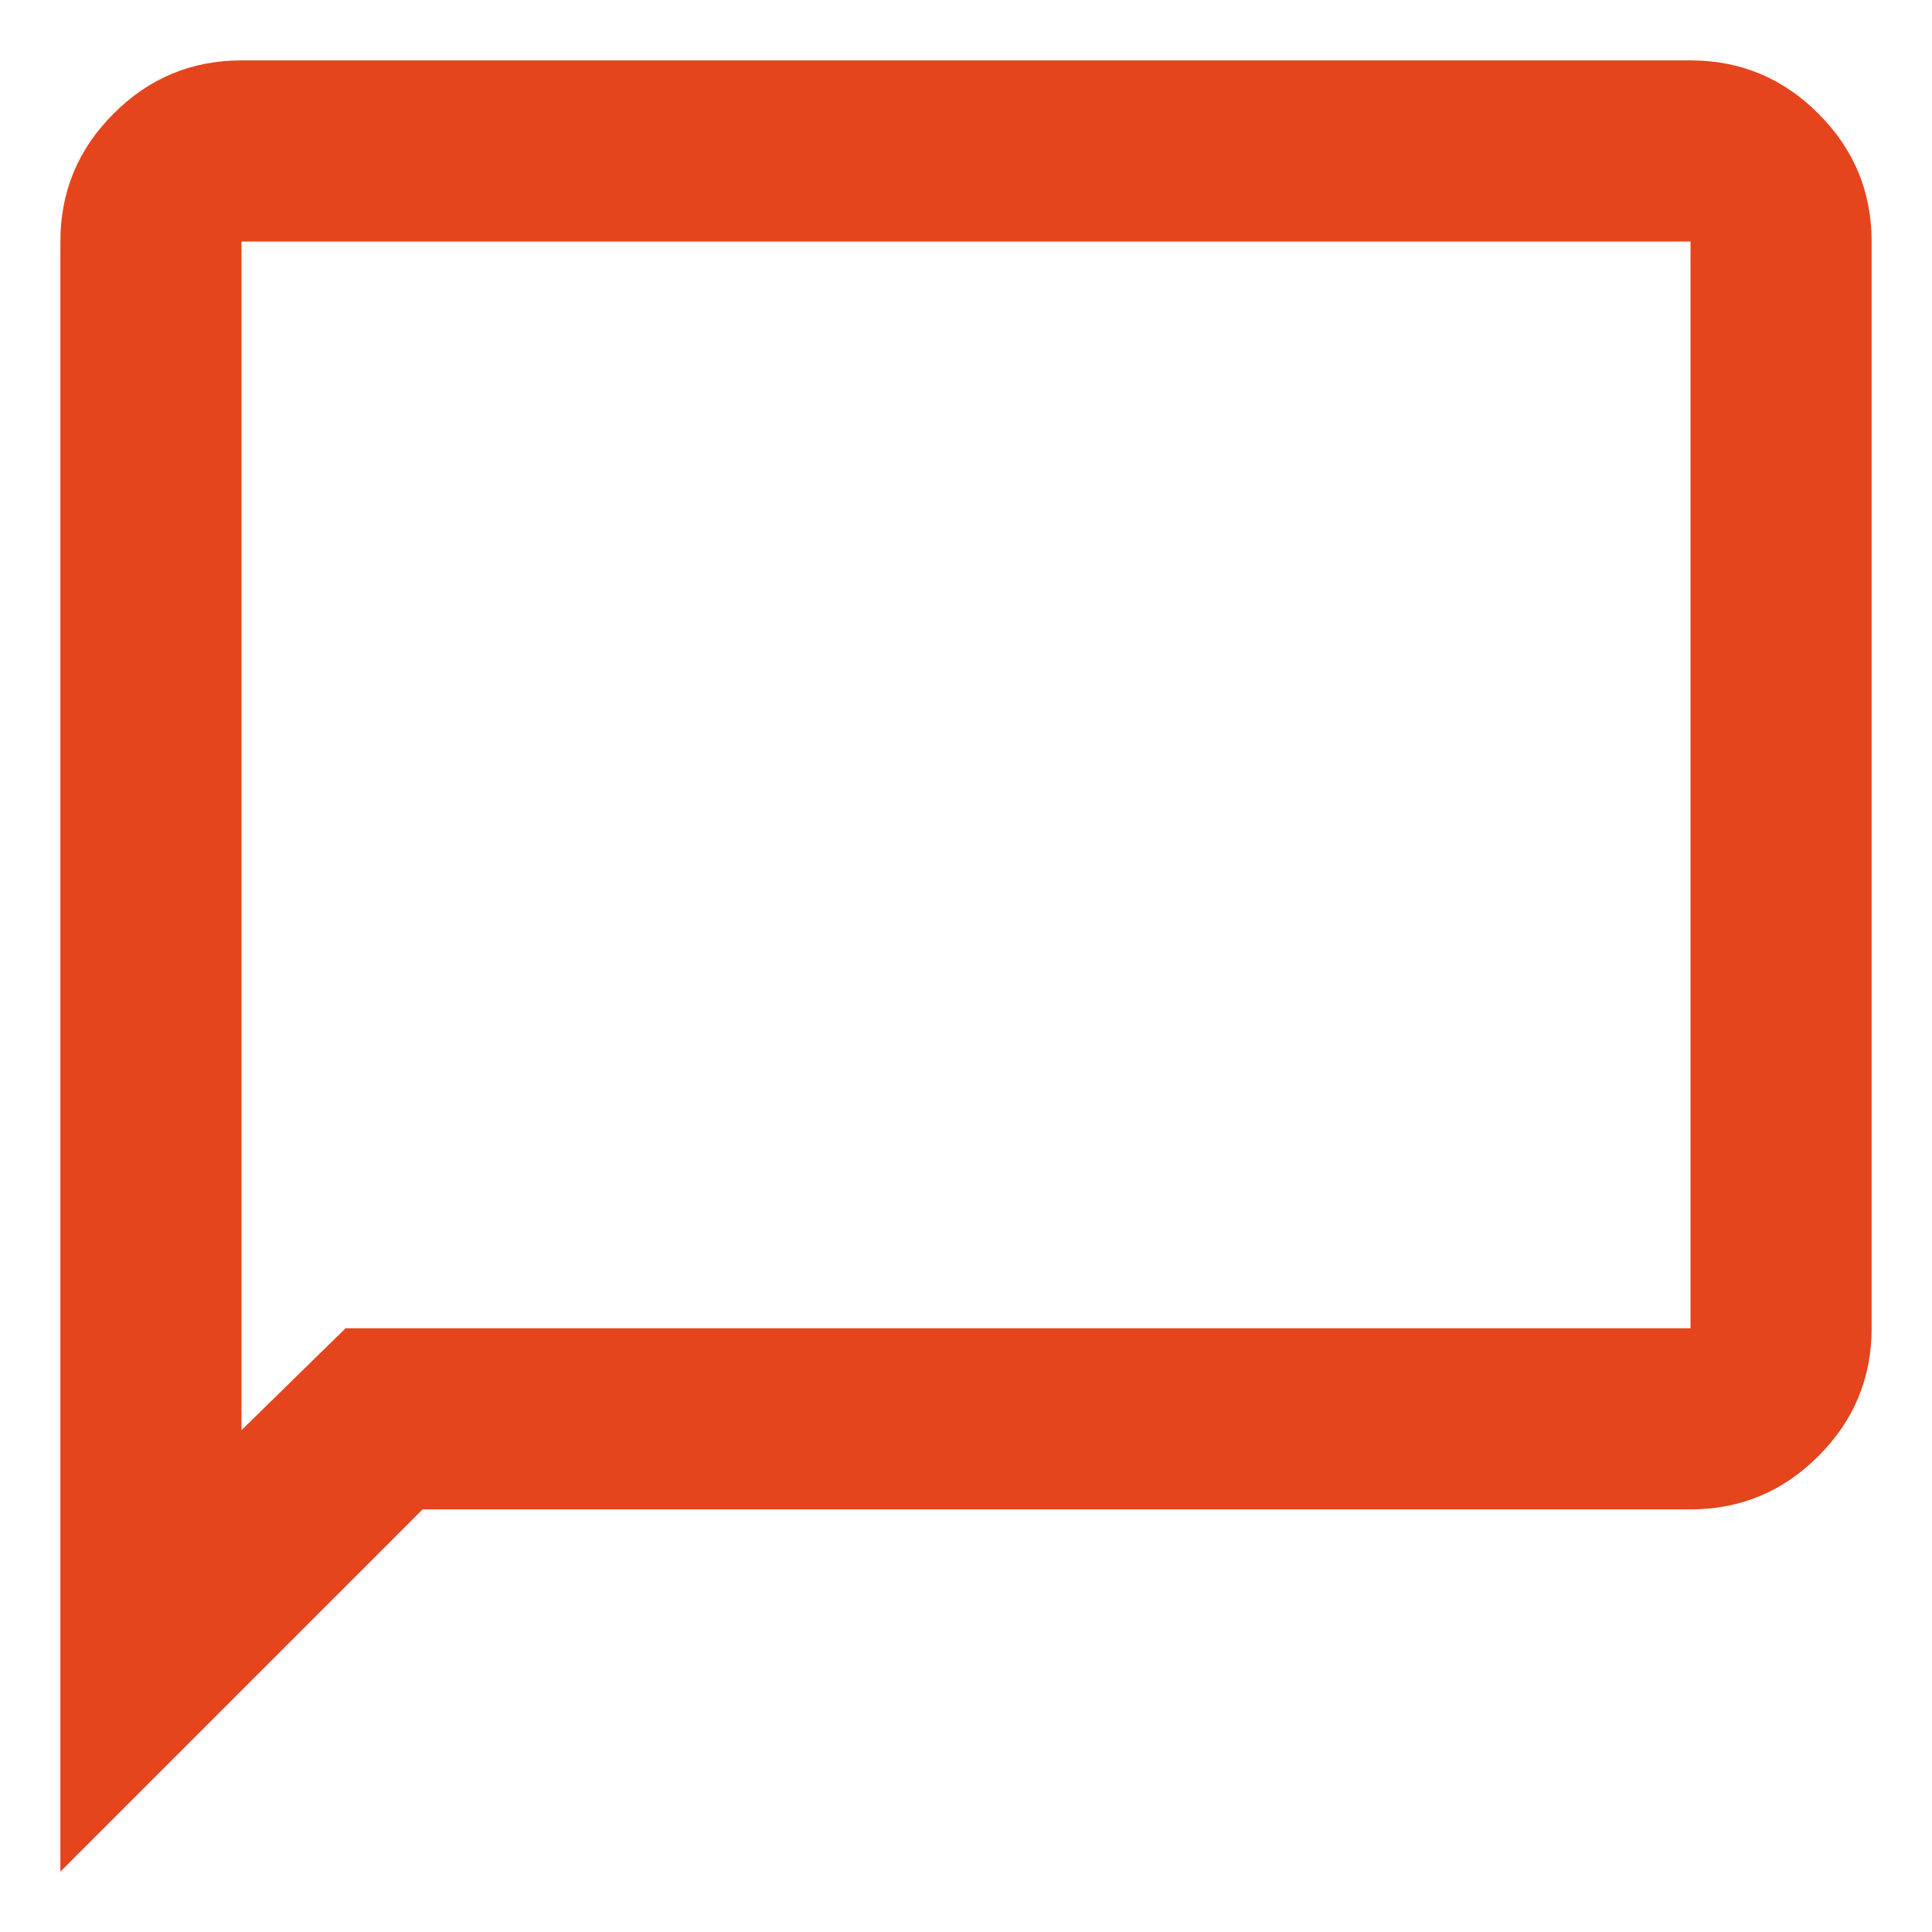
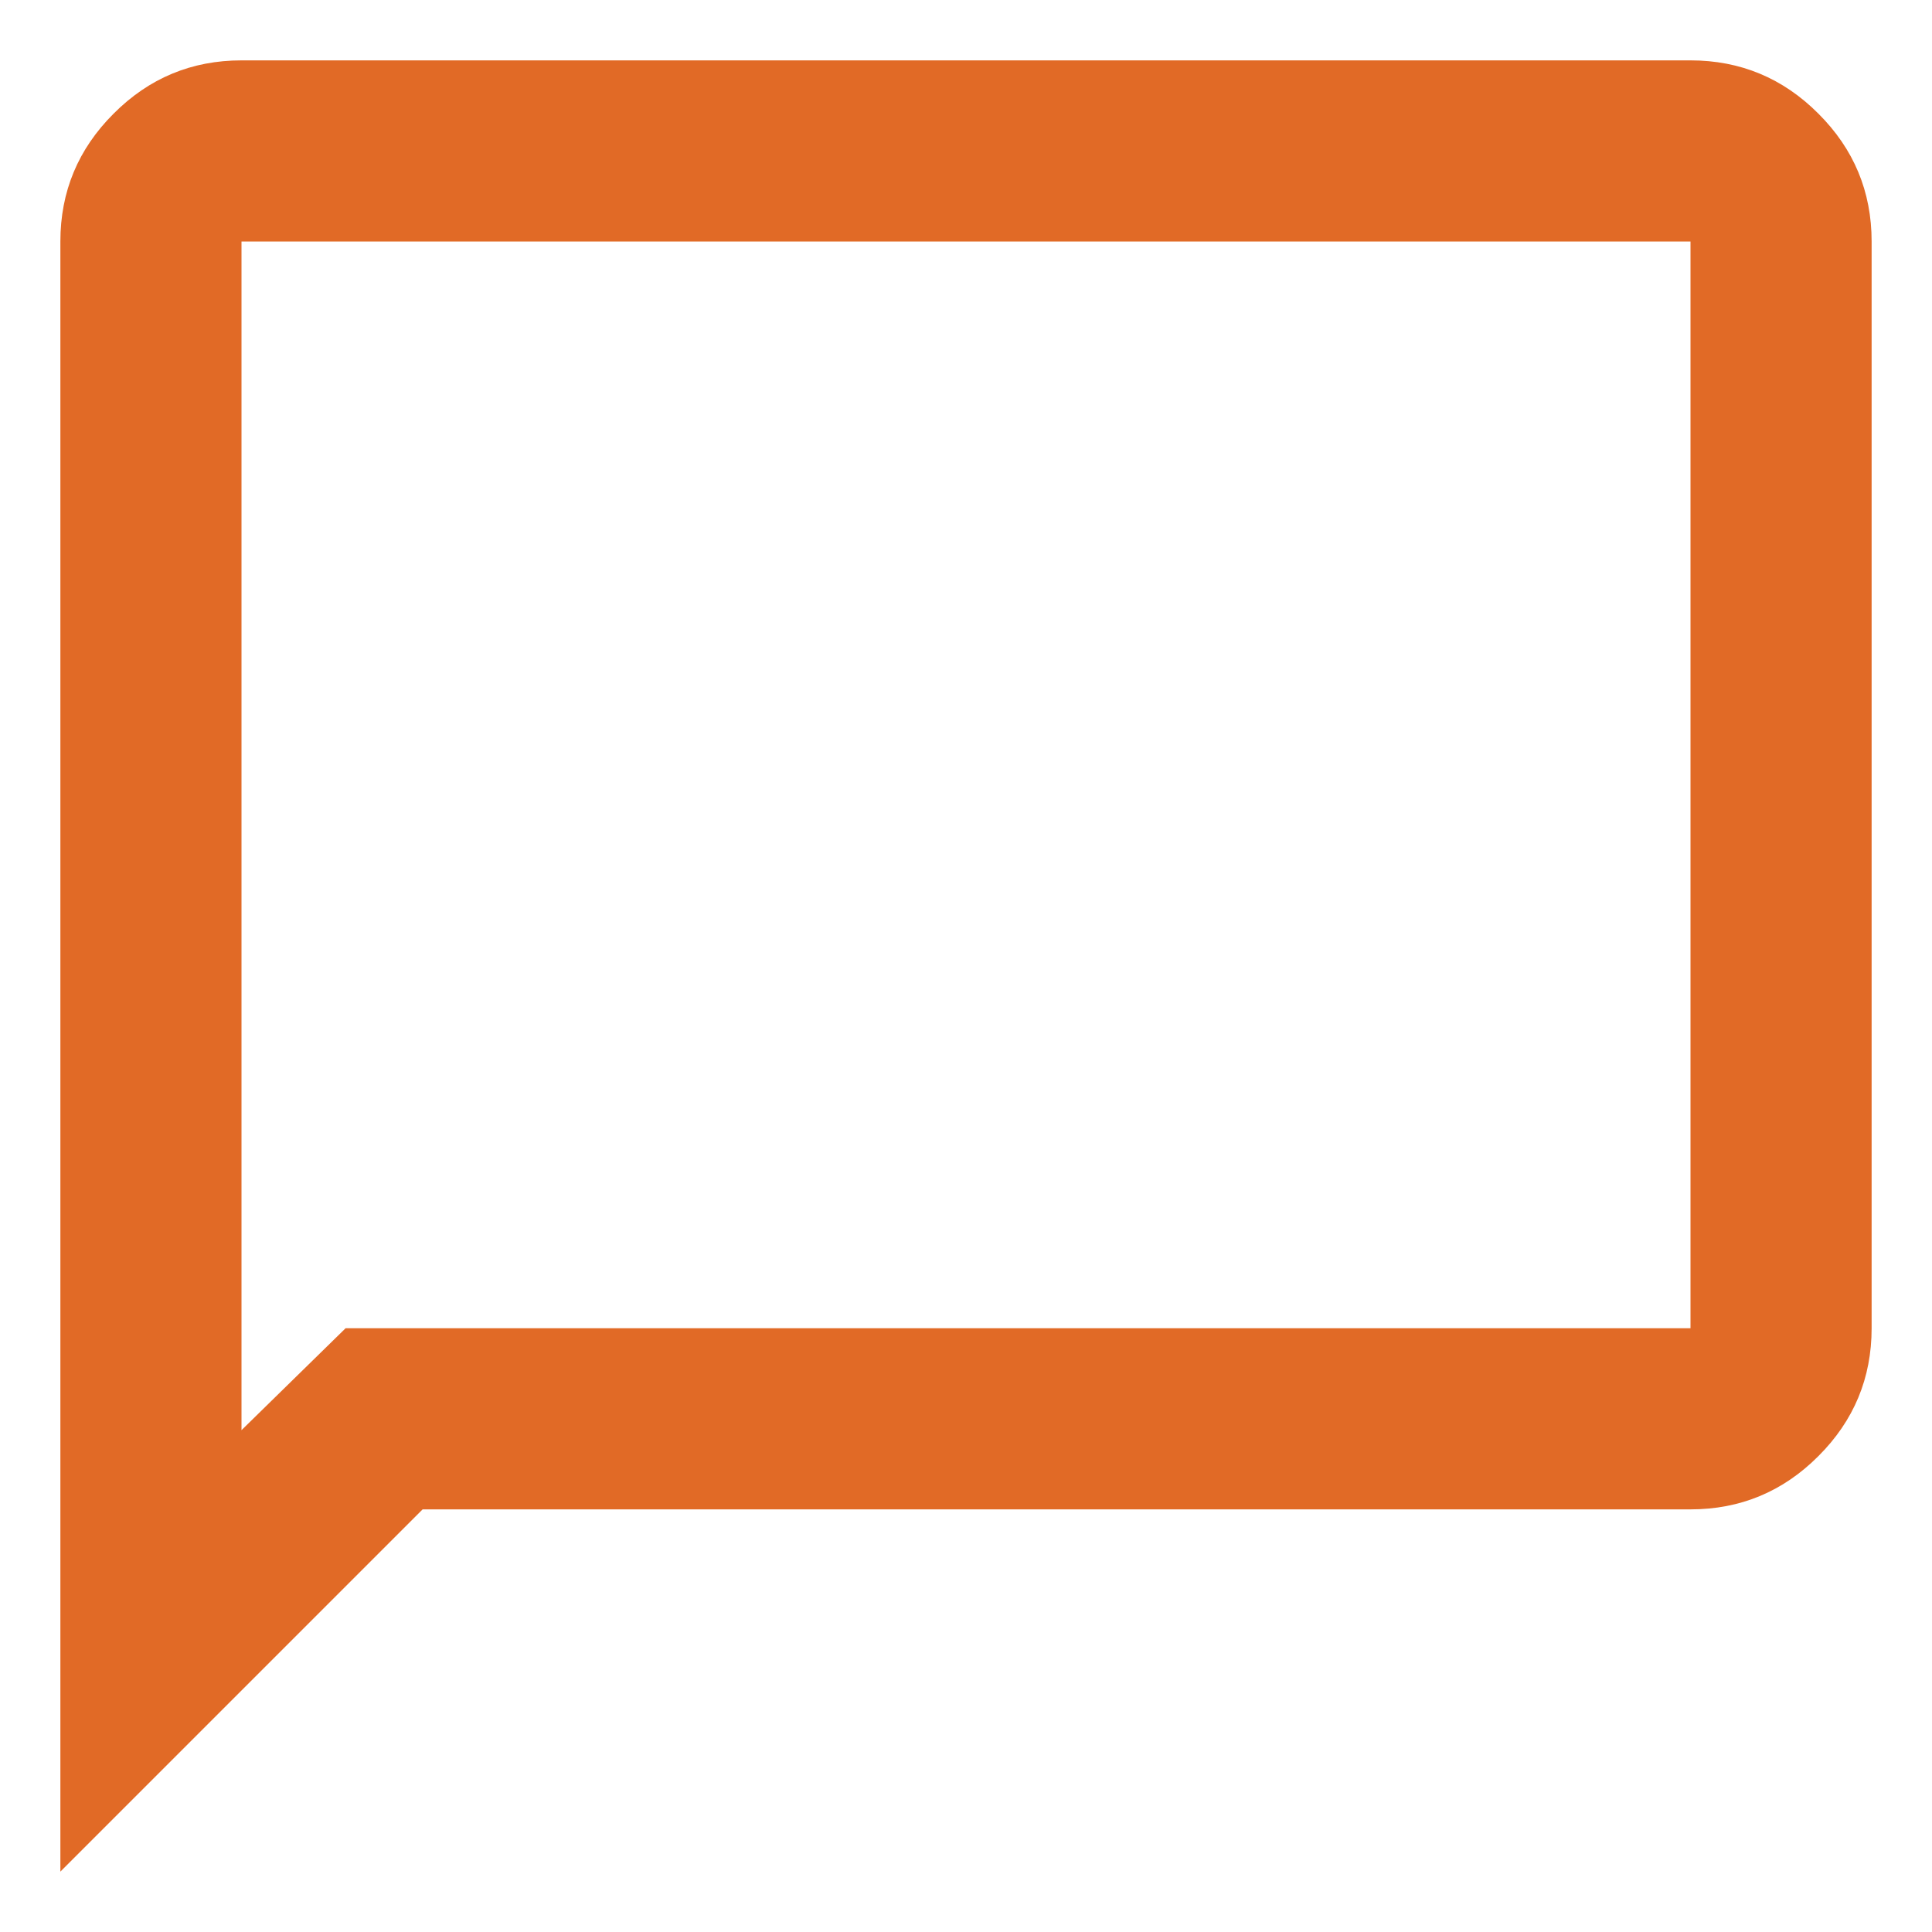
<svg xmlns="http://www.w3.org/2000/svg" width="16" height="16" viewBox="0 0 16 16" fill="none">
-   <path d="M0.5 15.5V2C0.5 1.587 0.647 1.234 0.941 0.941C1.234 0.647 1.587 0.5 2 0.5H14C14.412 0.5 14.766 0.647 15.059 0.941C15.353 1.234 15.5 1.587 15.5 2V11C15.5 11.412 15.353 11.766 15.059 12.059C14.766 12.353 14.412 12.5 14 12.5H3.5L0.5 15.5ZM2.862 11H14V2H2V11.844L2.862 11Z" fill="#E5451D" />
+   <path d="M0.5 15.5V2C0.5 1.587 0.647 1.234 0.941 0.941C1.234 0.647 1.587 0.5 2 0.5H14C14.412 0.5 14.766 0.647 15.059 0.941C15.353 1.234 15.5 1.587 15.5 2V11C15.5 11.412 15.353 11.766 15.059 12.059C14.766 12.353 14.412 12.5 14 12.5H3.5L0.5 15.5ZM2.862 11H14V2H2V11.844L2.862 11Z" fill="#E16A26" />
</svg>
